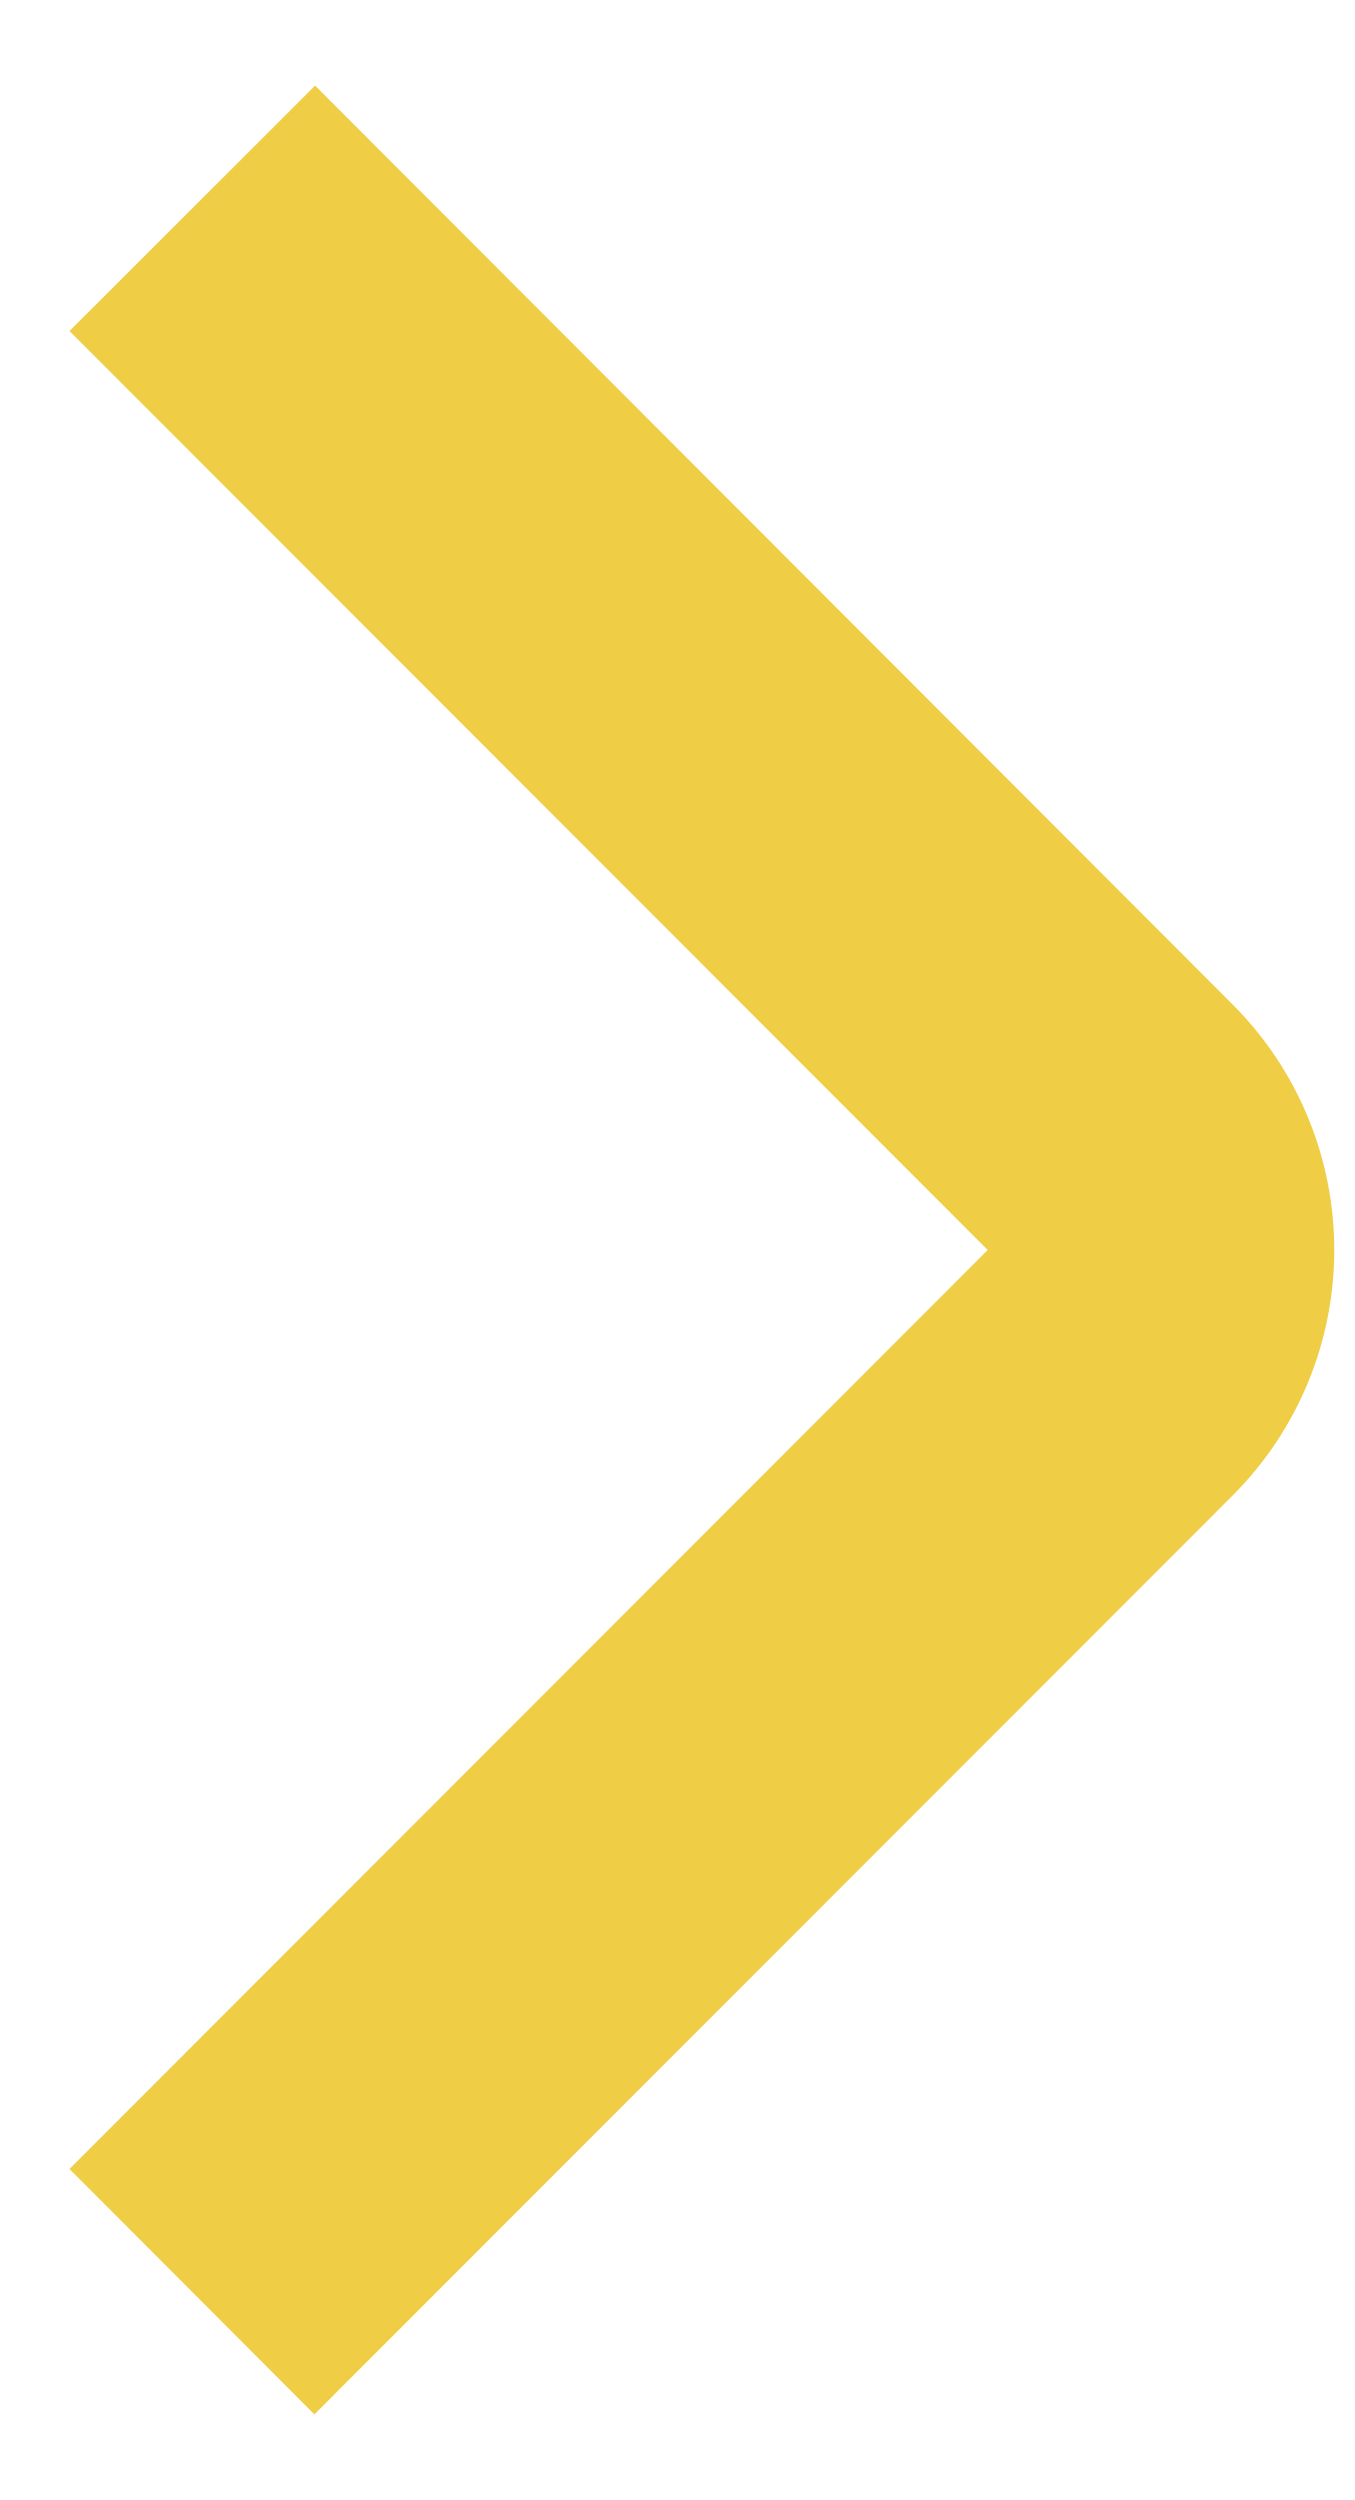
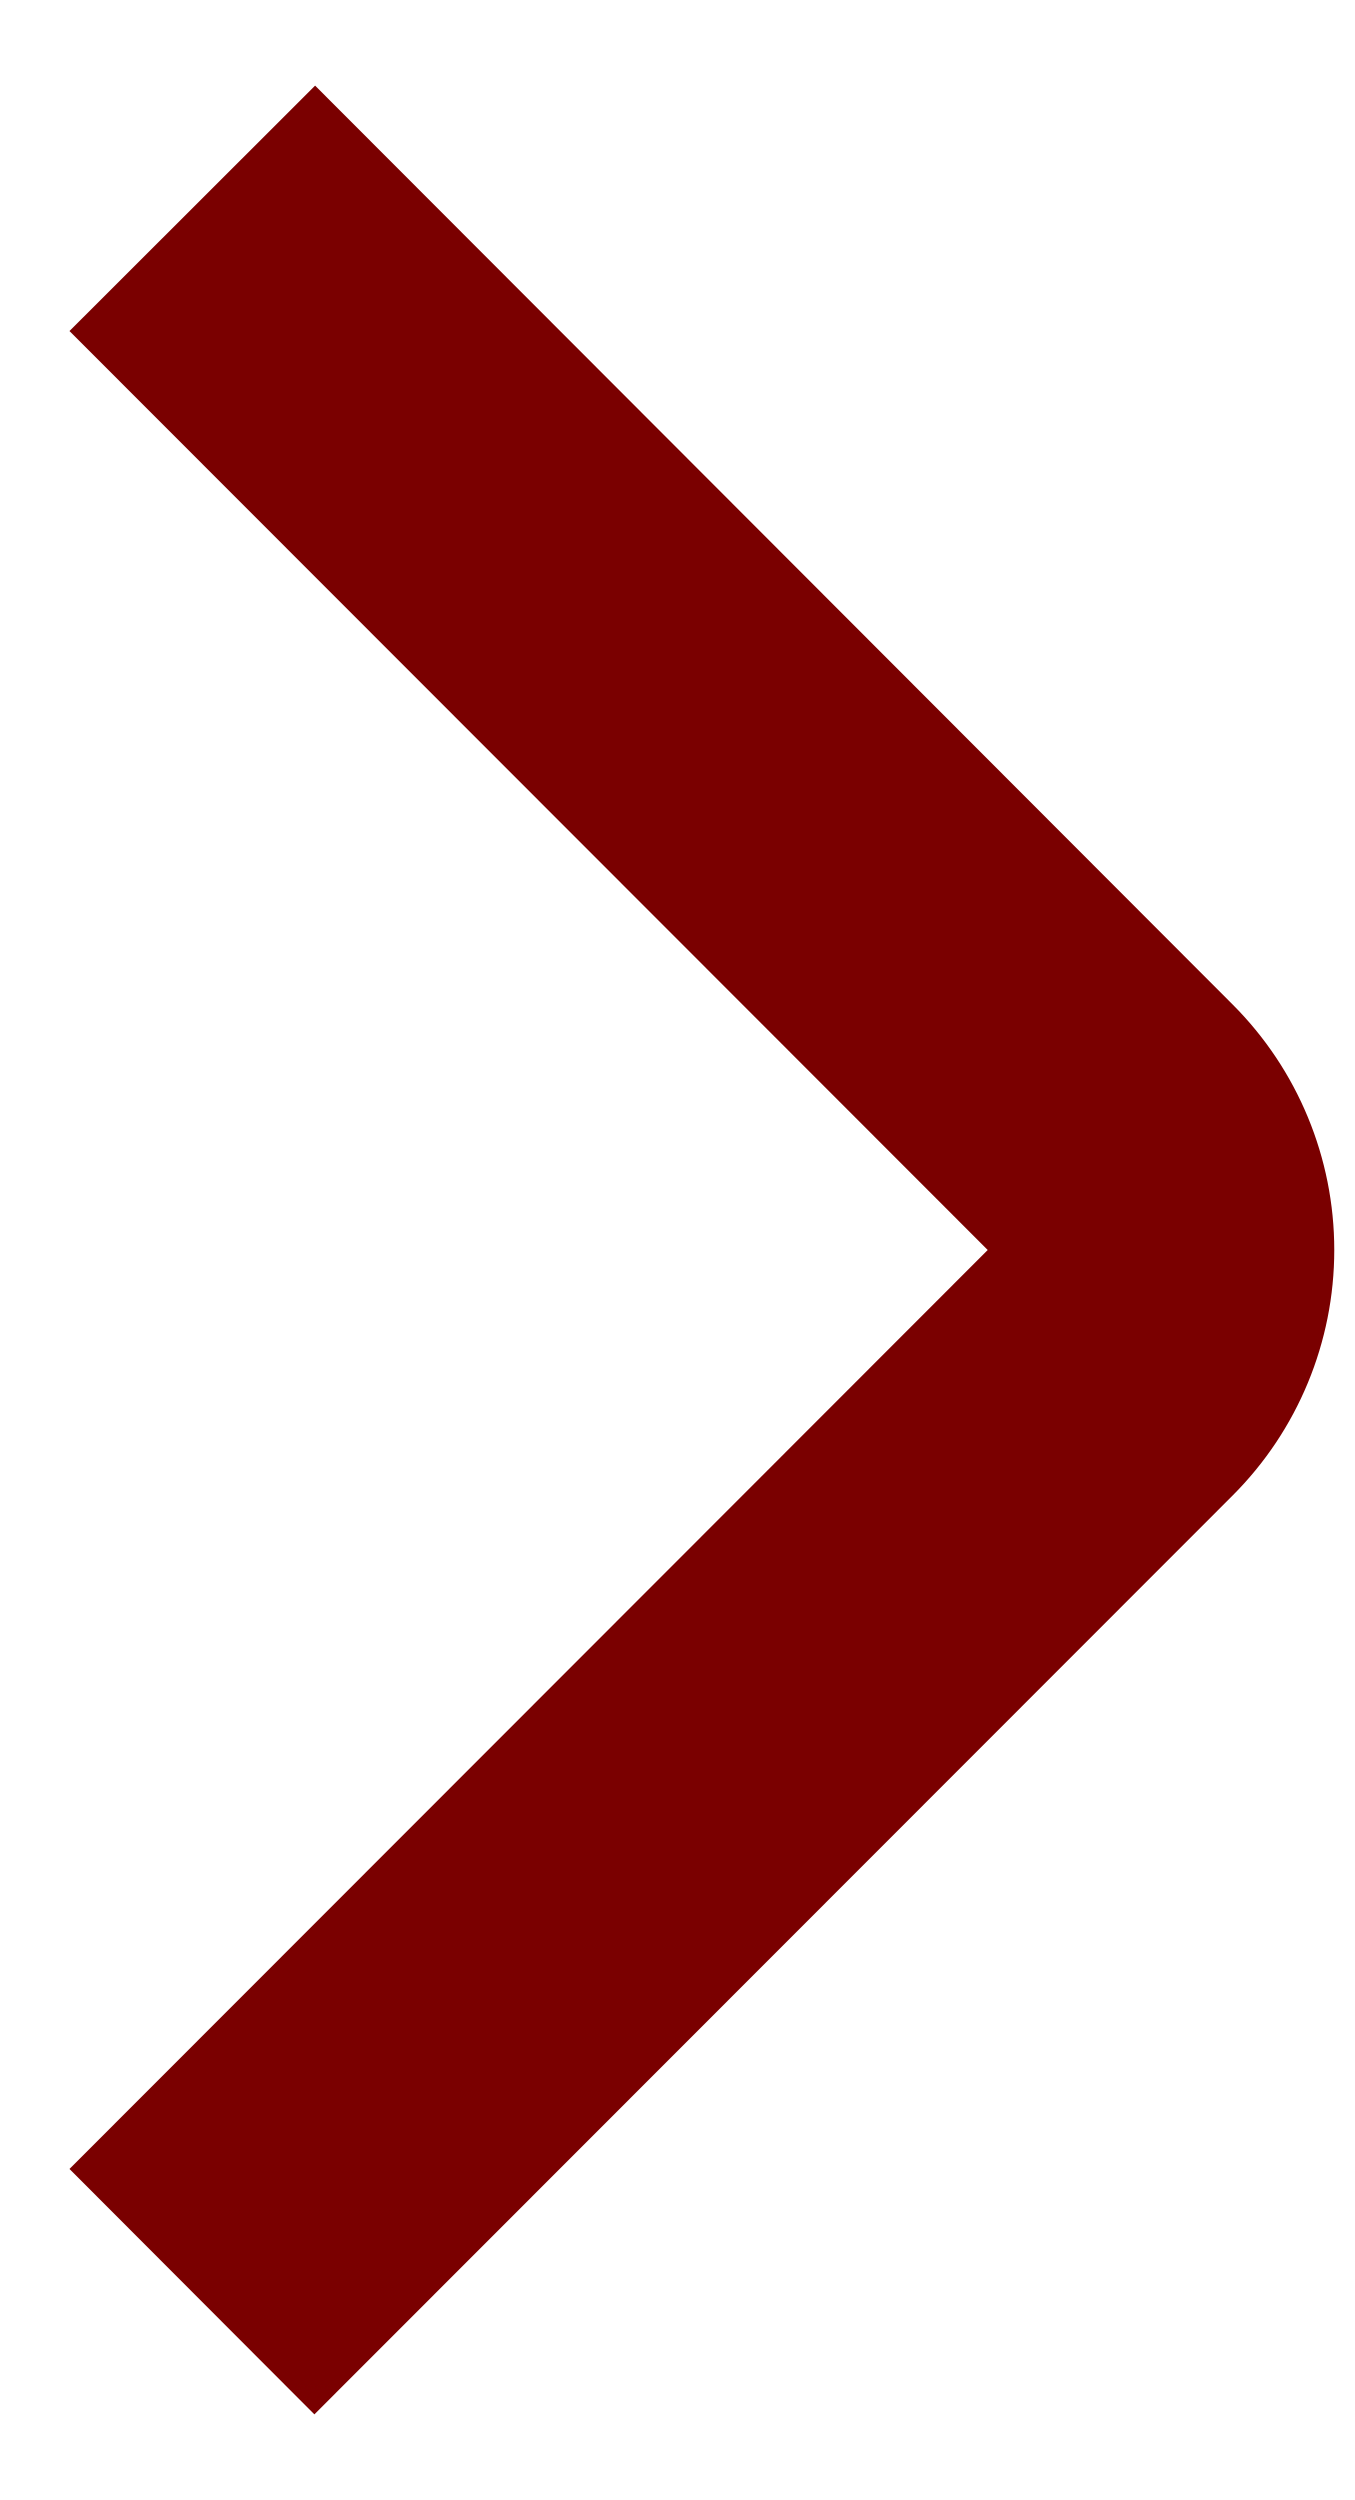
<svg xmlns="http://www.w3.org/2000/svg" width="13" height="24" viewBox="0 0 13 24" fill="none">
-   <path d="M3.018 23.178L0.667 20.822L9.482 12L0.667 3.178L3.025 0.822L11.833 9.643C12.458 10.268 12.809 11.116 12.809 12C12.809 12.884 12.458 13.732 11.833 14.357L3.018 23.178Z" fill="#efcd45" />
+   <path d="M3.018 23.178L0.667 20.822L9.482 12L0.667 3.178L3.025 0.822L11.833 9.643C12.458 10.268 12.809 11.116 12.809 12C12.809 12.884 12.458 13.732 11.833 14.357L3.018 23.178Z" fill="#7a0000" />
</svg>
